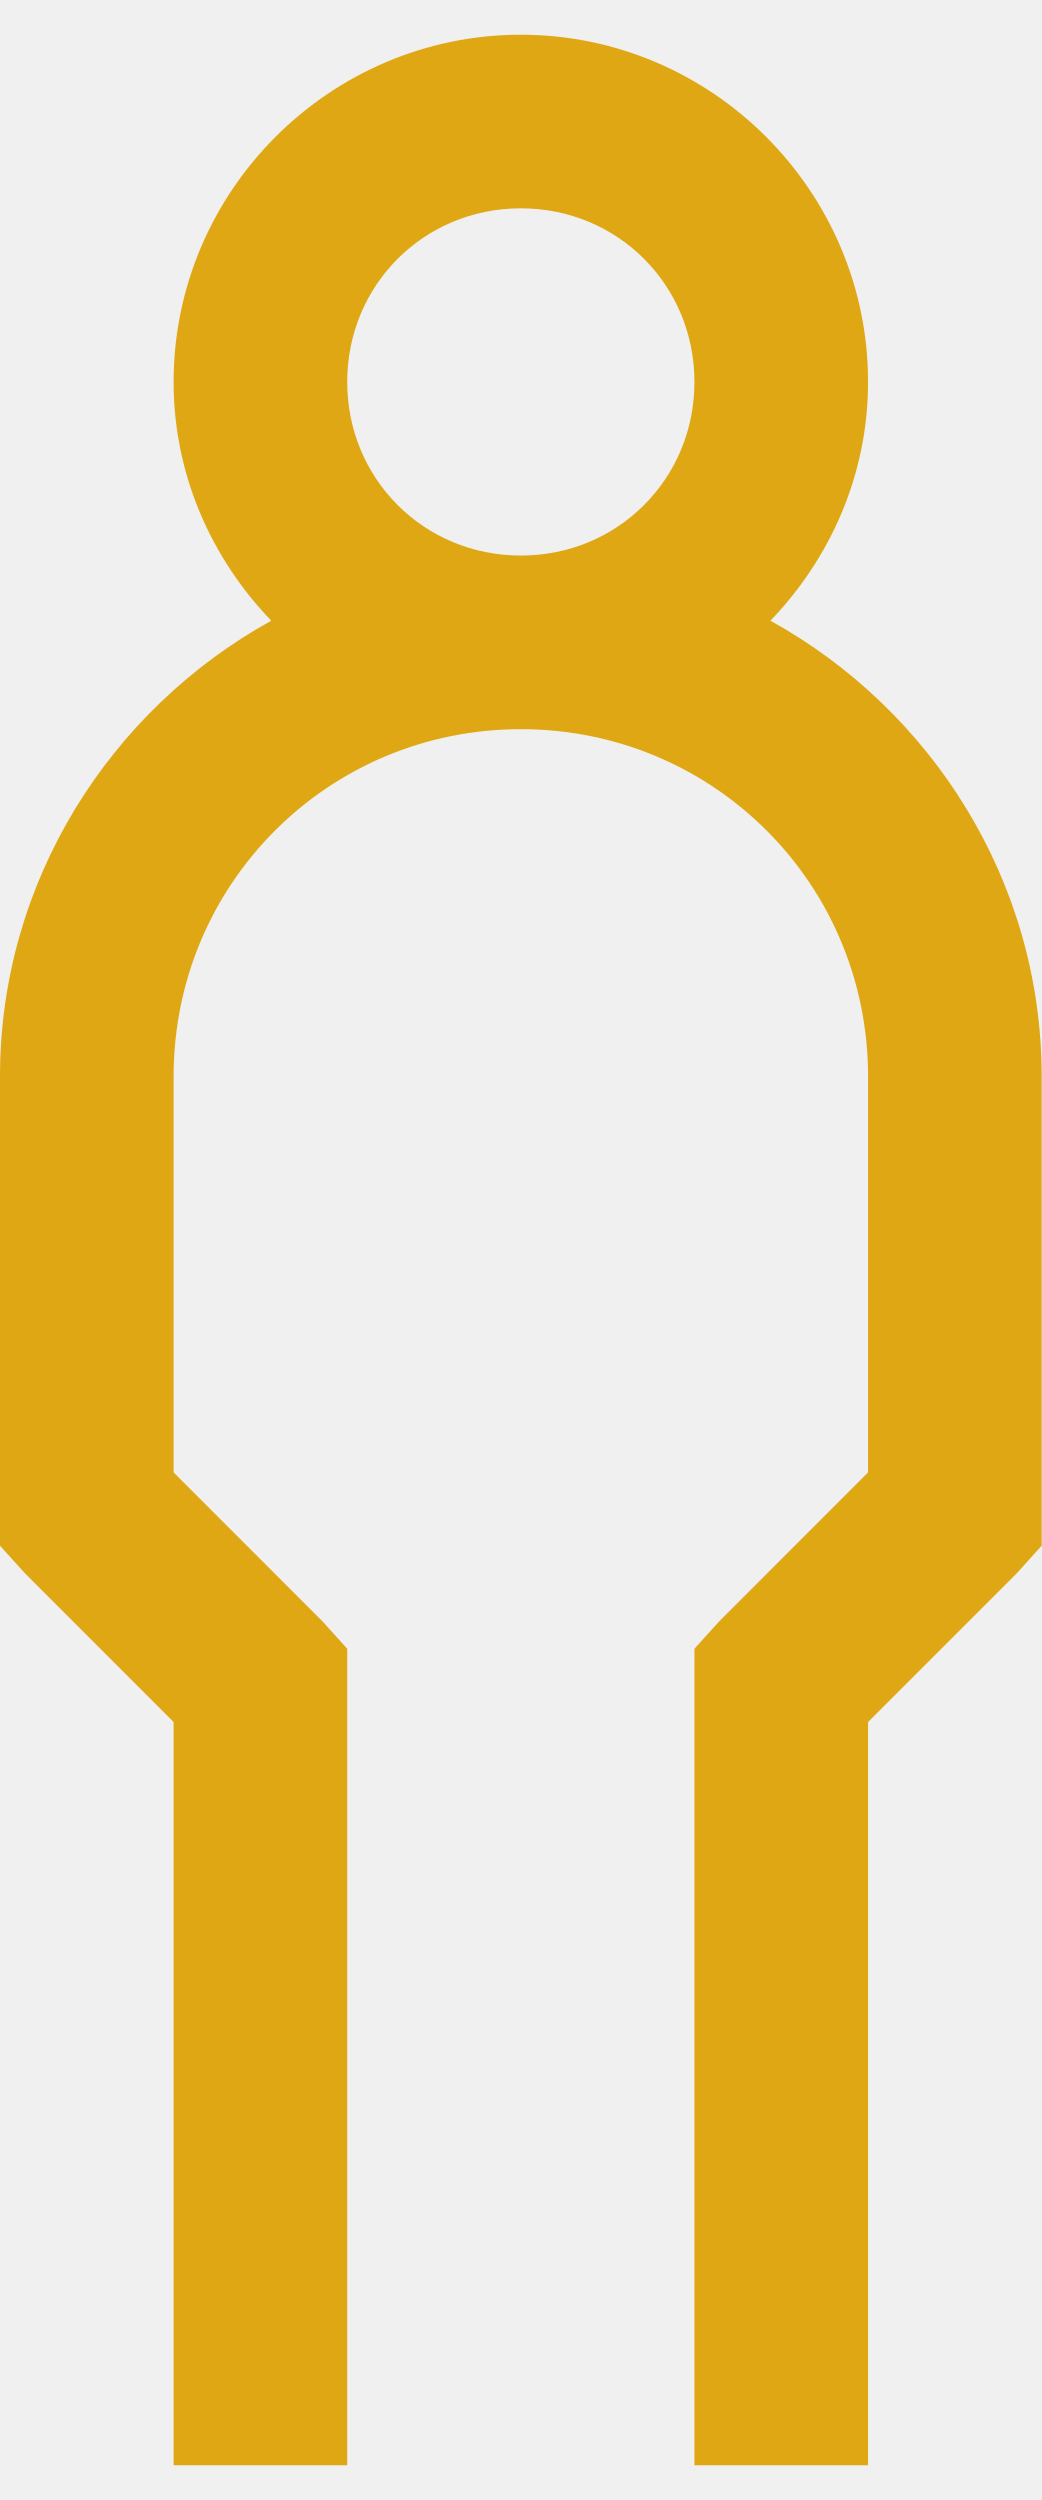
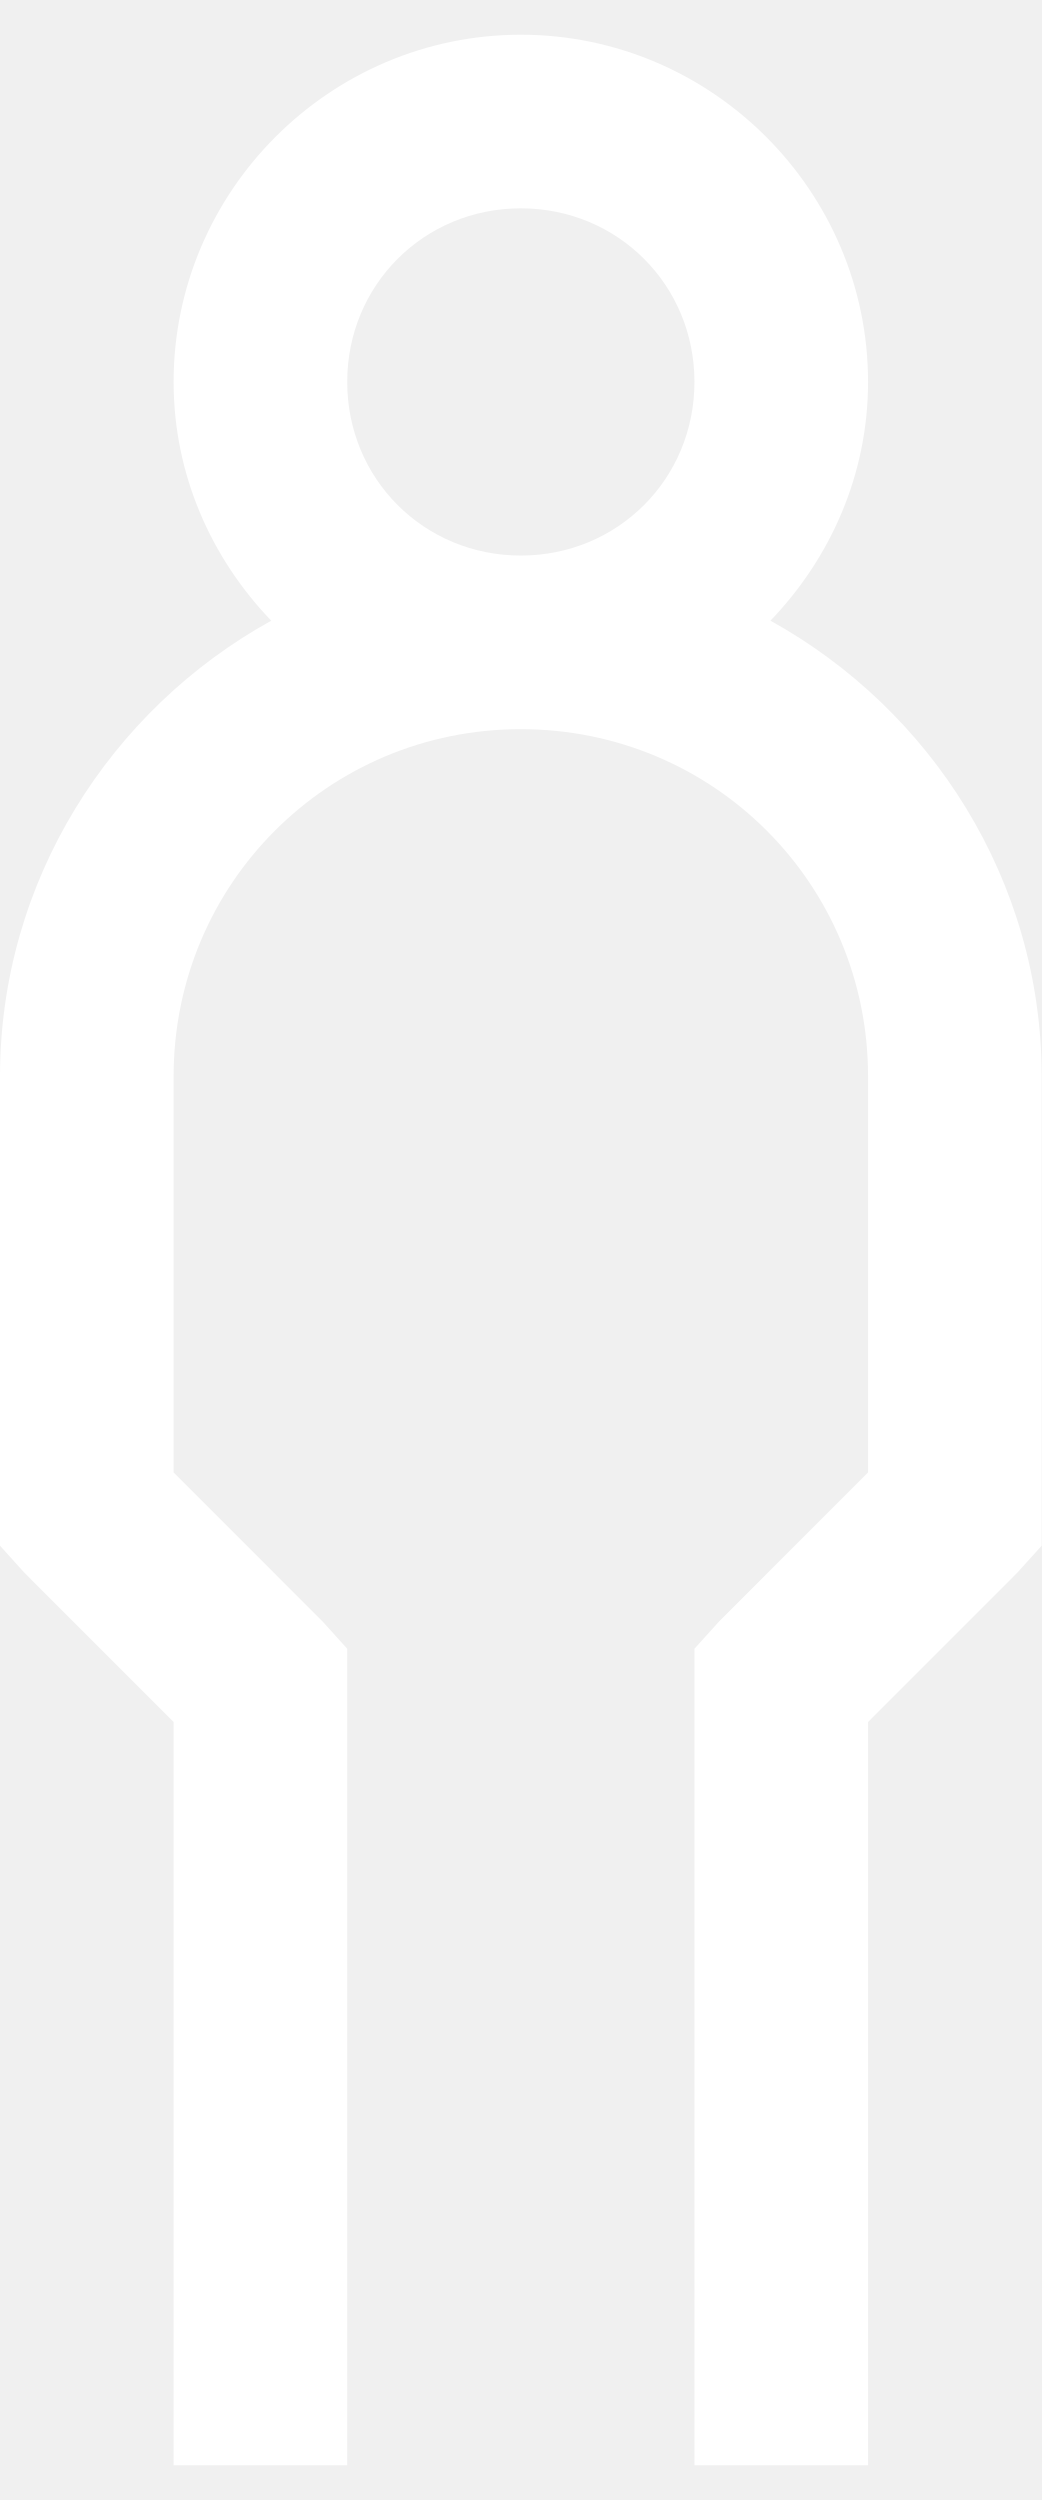
<svg xmlns="http://www.w3.org/2000/svg" width="15" height="36" viewBox="0 0 15 36" fill="none">
-   <path d="M7.5 0.5C4.751 0.5 2.5 2.751 2.5 5.5C2.5 6.833 3.042 8.039 3.906 8.938C1.592 10.217 0 12.683 0 15.5V22.258L0.352 22.648L2.5 24.797V35.5H5V23.742L4.648 23.352L2.5 21.203V15.5C2.5 12.727 4.727 10.5 7.5 10.5C10.273 10.5 12.5 12.727 12.5 15.5V21.203L10.352 23.352L10 23.742V35.5H12.5V24.797L14.648 22.648L15 22.258V15.5C15 12.683 13.408 10.217 11.094 8.938C11.958 8.039 12.5 6.833 12.5 5.5C12.5 2.751 10.249 0.5 7.5 0.5ZM7.5 3C8.896 3 10 4.104 10 5.5C10 6.896 8.896 8 7.5 8C6.104 8 5 6.896 5 5.5C5 4.104 6.104 3 7.5 3Z" fill="#E0A714" />
+   <path d="M7.5 0.5C4.751 0.5 2.5 2.751 2.5 5.5C2.5 6.833 3.042 8.039 3.906 8.938C1.592 10.217 0 12.683 0 15.5V22.258L0.352 22.648L2.5 24.797V35.5H5V23.742L4.648 23.352L2.5 21.203V15.5C2.5 12.727 4.727 10.5 7.5 10.5C10.273 10.5 12.5 12.727 12.5 15.5V21.203L10.352 23.352L10 23.742V35.5H12.5V24.797L14.648 22.648L15 22.258V15.5C15 12.683 13.408 10.217 11.094 8.938C11.958 8.039 12.5 6.833 12.5 5.5C12.5 2.751 10.249 0.5 7.5 0.5ZM7.5 3C8.896 3 10 4.104 10 5.5C10 6.896 8.896 8 7.5 8C6.104 8 5 6.896 5 5.5C5 4.104 6.104 3 7.5 3Z" fill="#FFFFFF" />
</svg>
